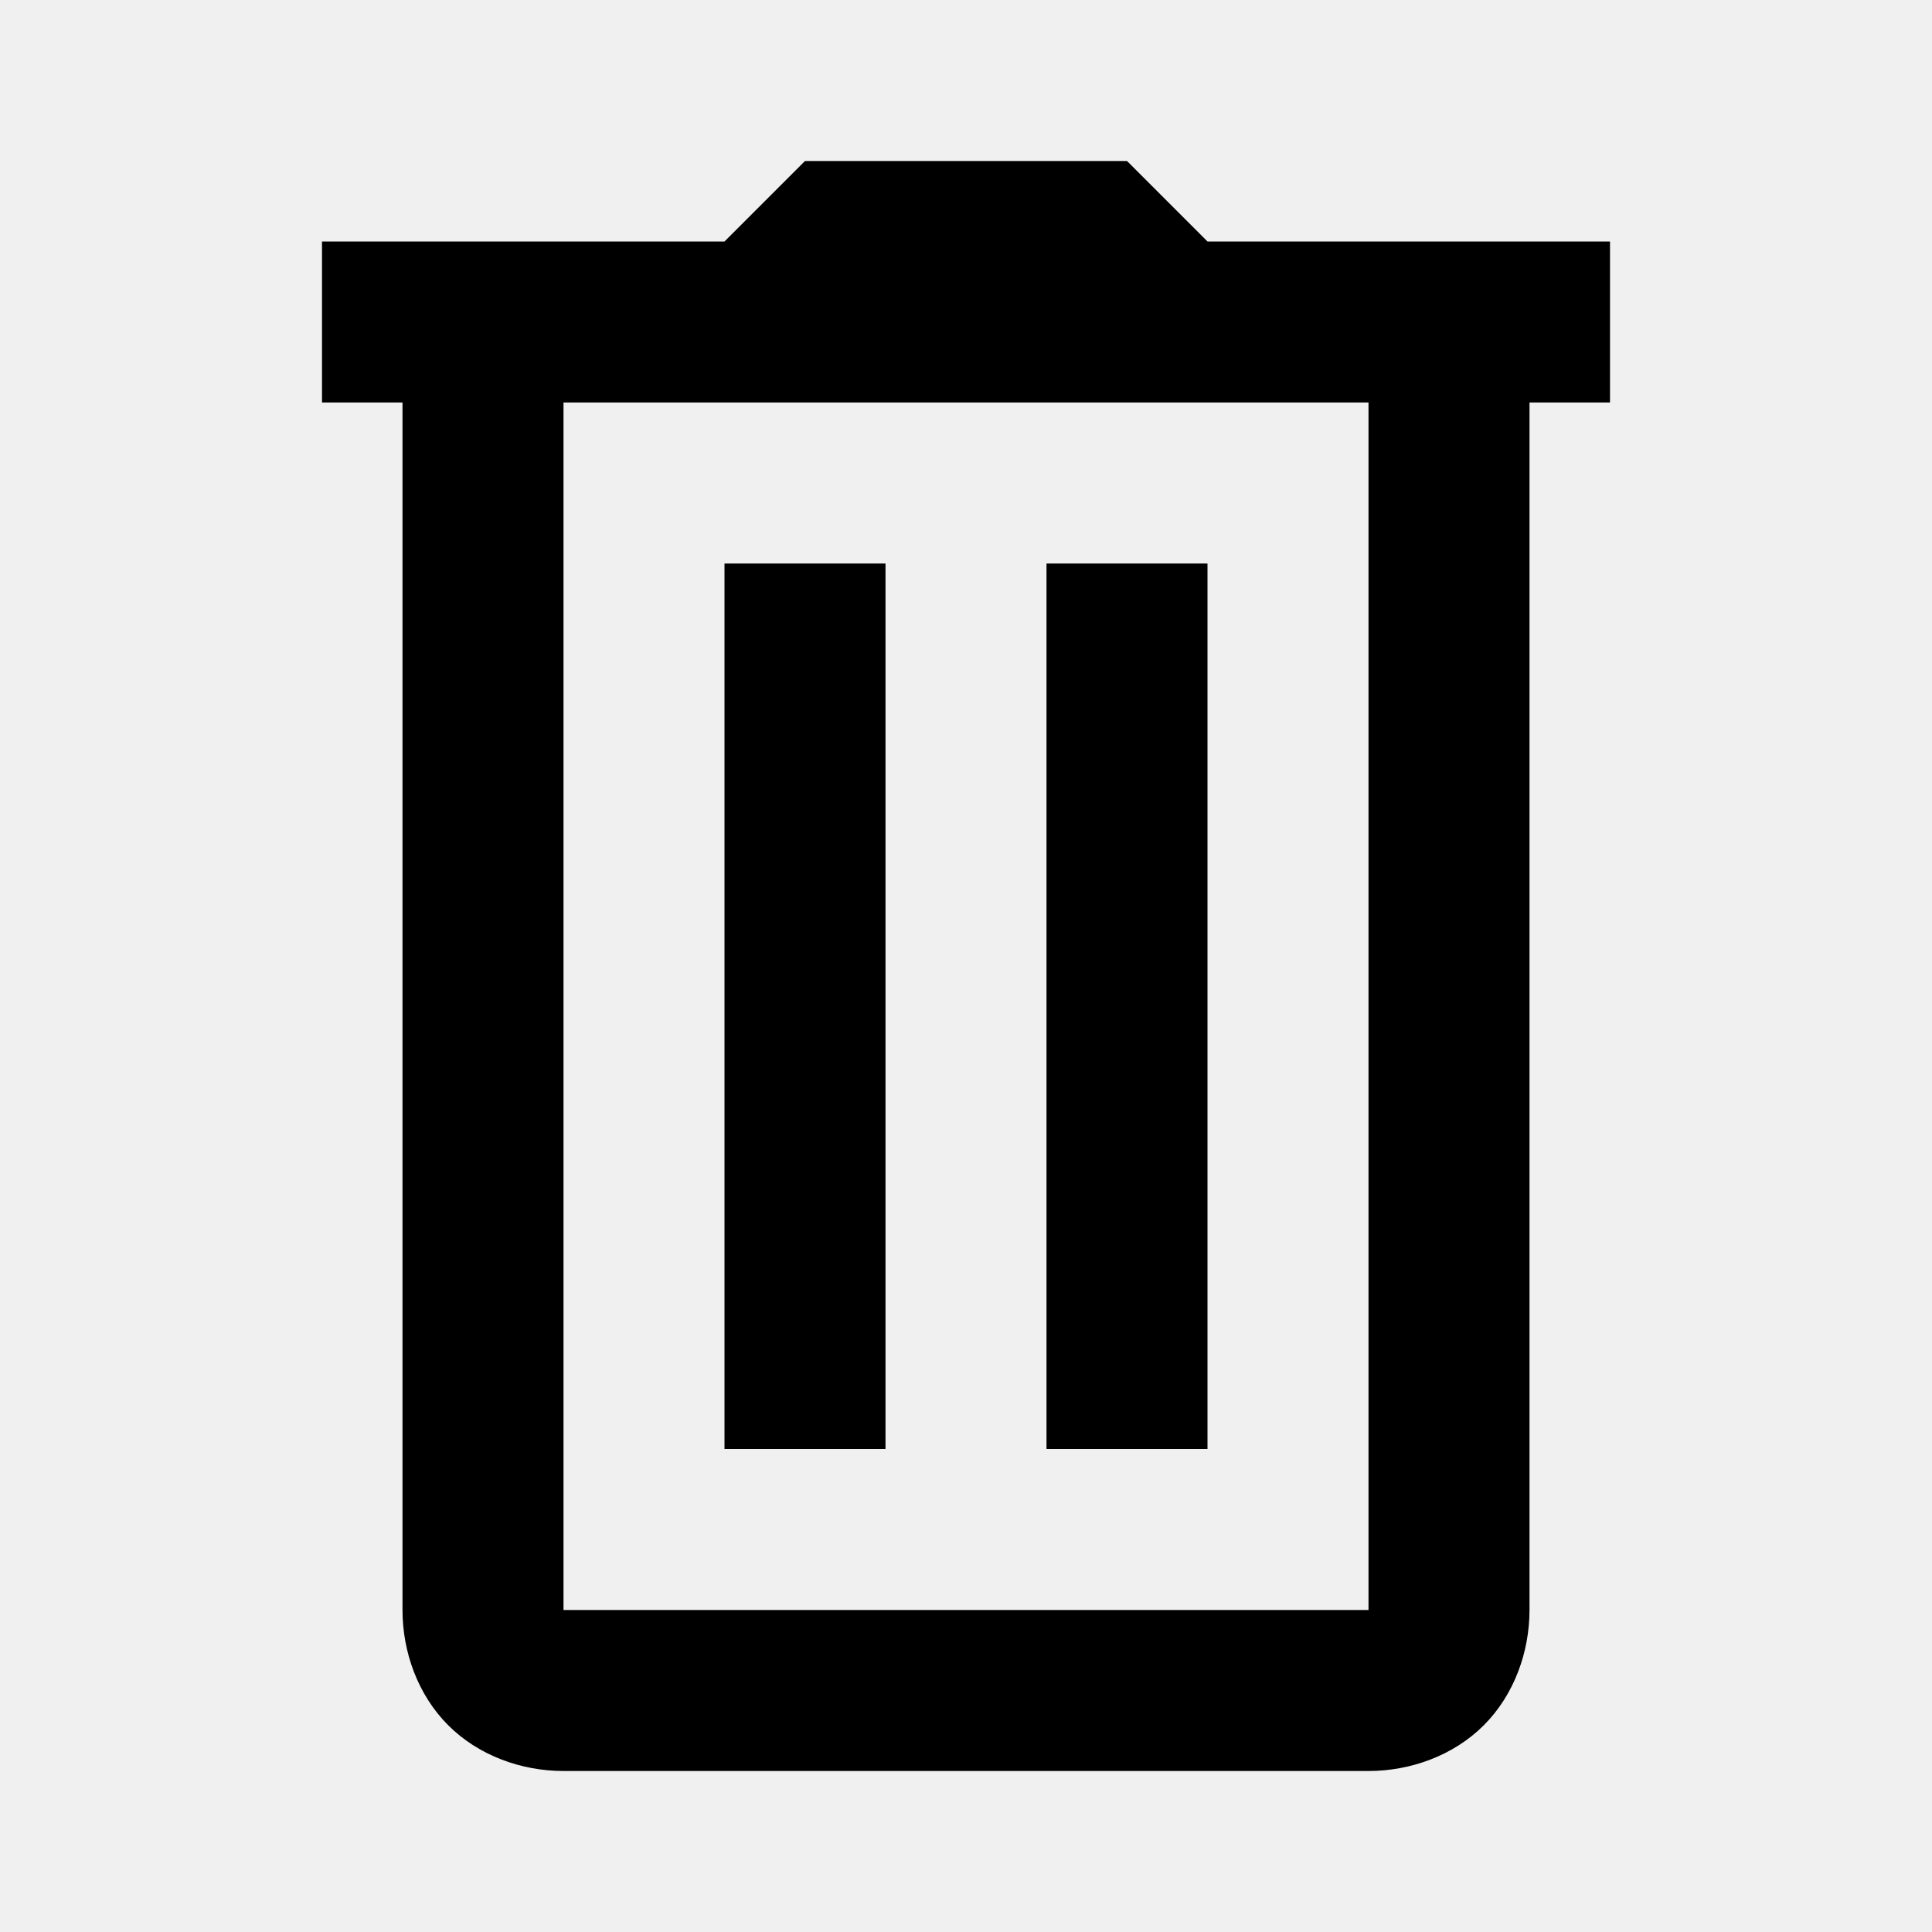
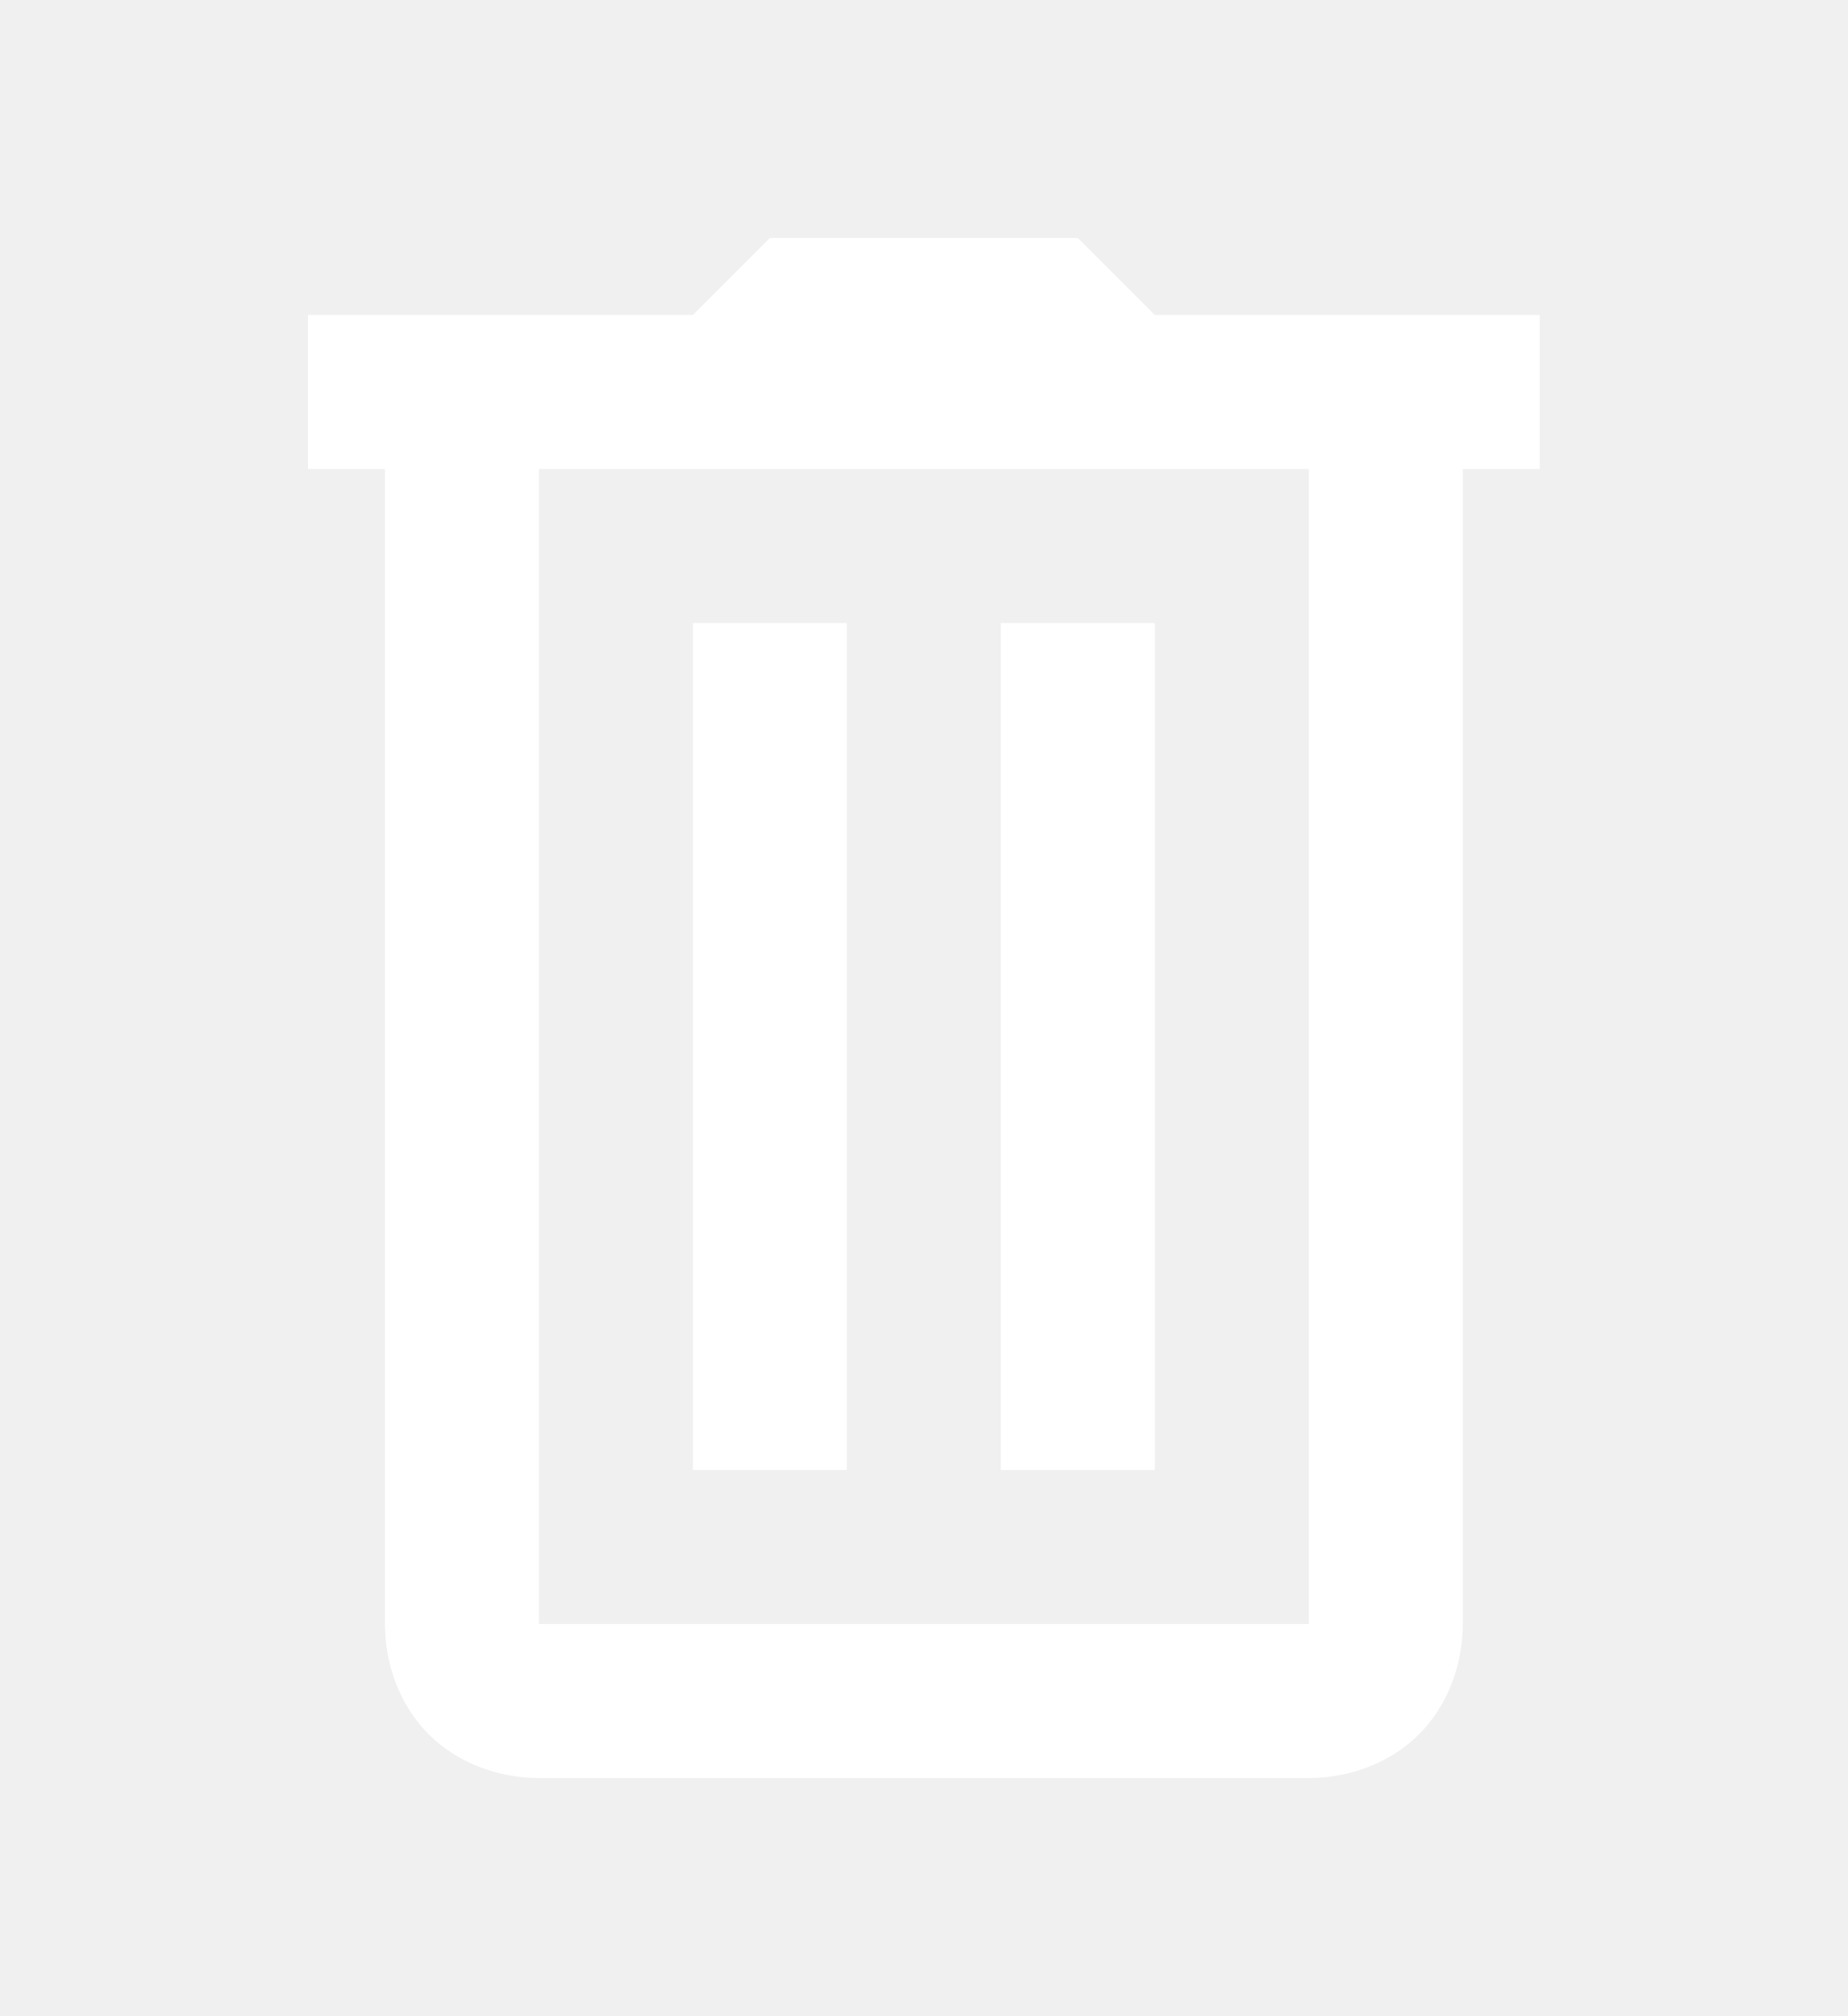
- <svg xmlns="http://www.w3.org/2000/svg" fill="#000000" viewBox="0 0 24 24" width="24px" height="24px">
+ <svg xmlns="http://www.w3.org/2000/svg" fill="#ffffff" viewBox="0 0 24 24" width="22px" height="24px">
  <path d="M 10 2 L 9 3 L 4 3 L 4 5 L 5 5 L 5 20 C 5 20.522 5.191 21.055 5.568 21.432 C 5.945 21.809 6.478 22 7 22 L 17 22 C 17.522 22 18.055 21.809 18.432 21.432 C 18.809 21.055 19 20.522 19 20 L 19 5 L 20 5 L 20 3 L 15 3 L 14 2 L 10 2 z M 7 5 L 17 5 L 17 20 L 7 20 L 7 5 z M 9 7 L 9 18 L 11 18 L 11 7 L 9 7 z M 13 7 L 13 18 L 15 18 L 15 7 L 13 7 z" />
</svg>
